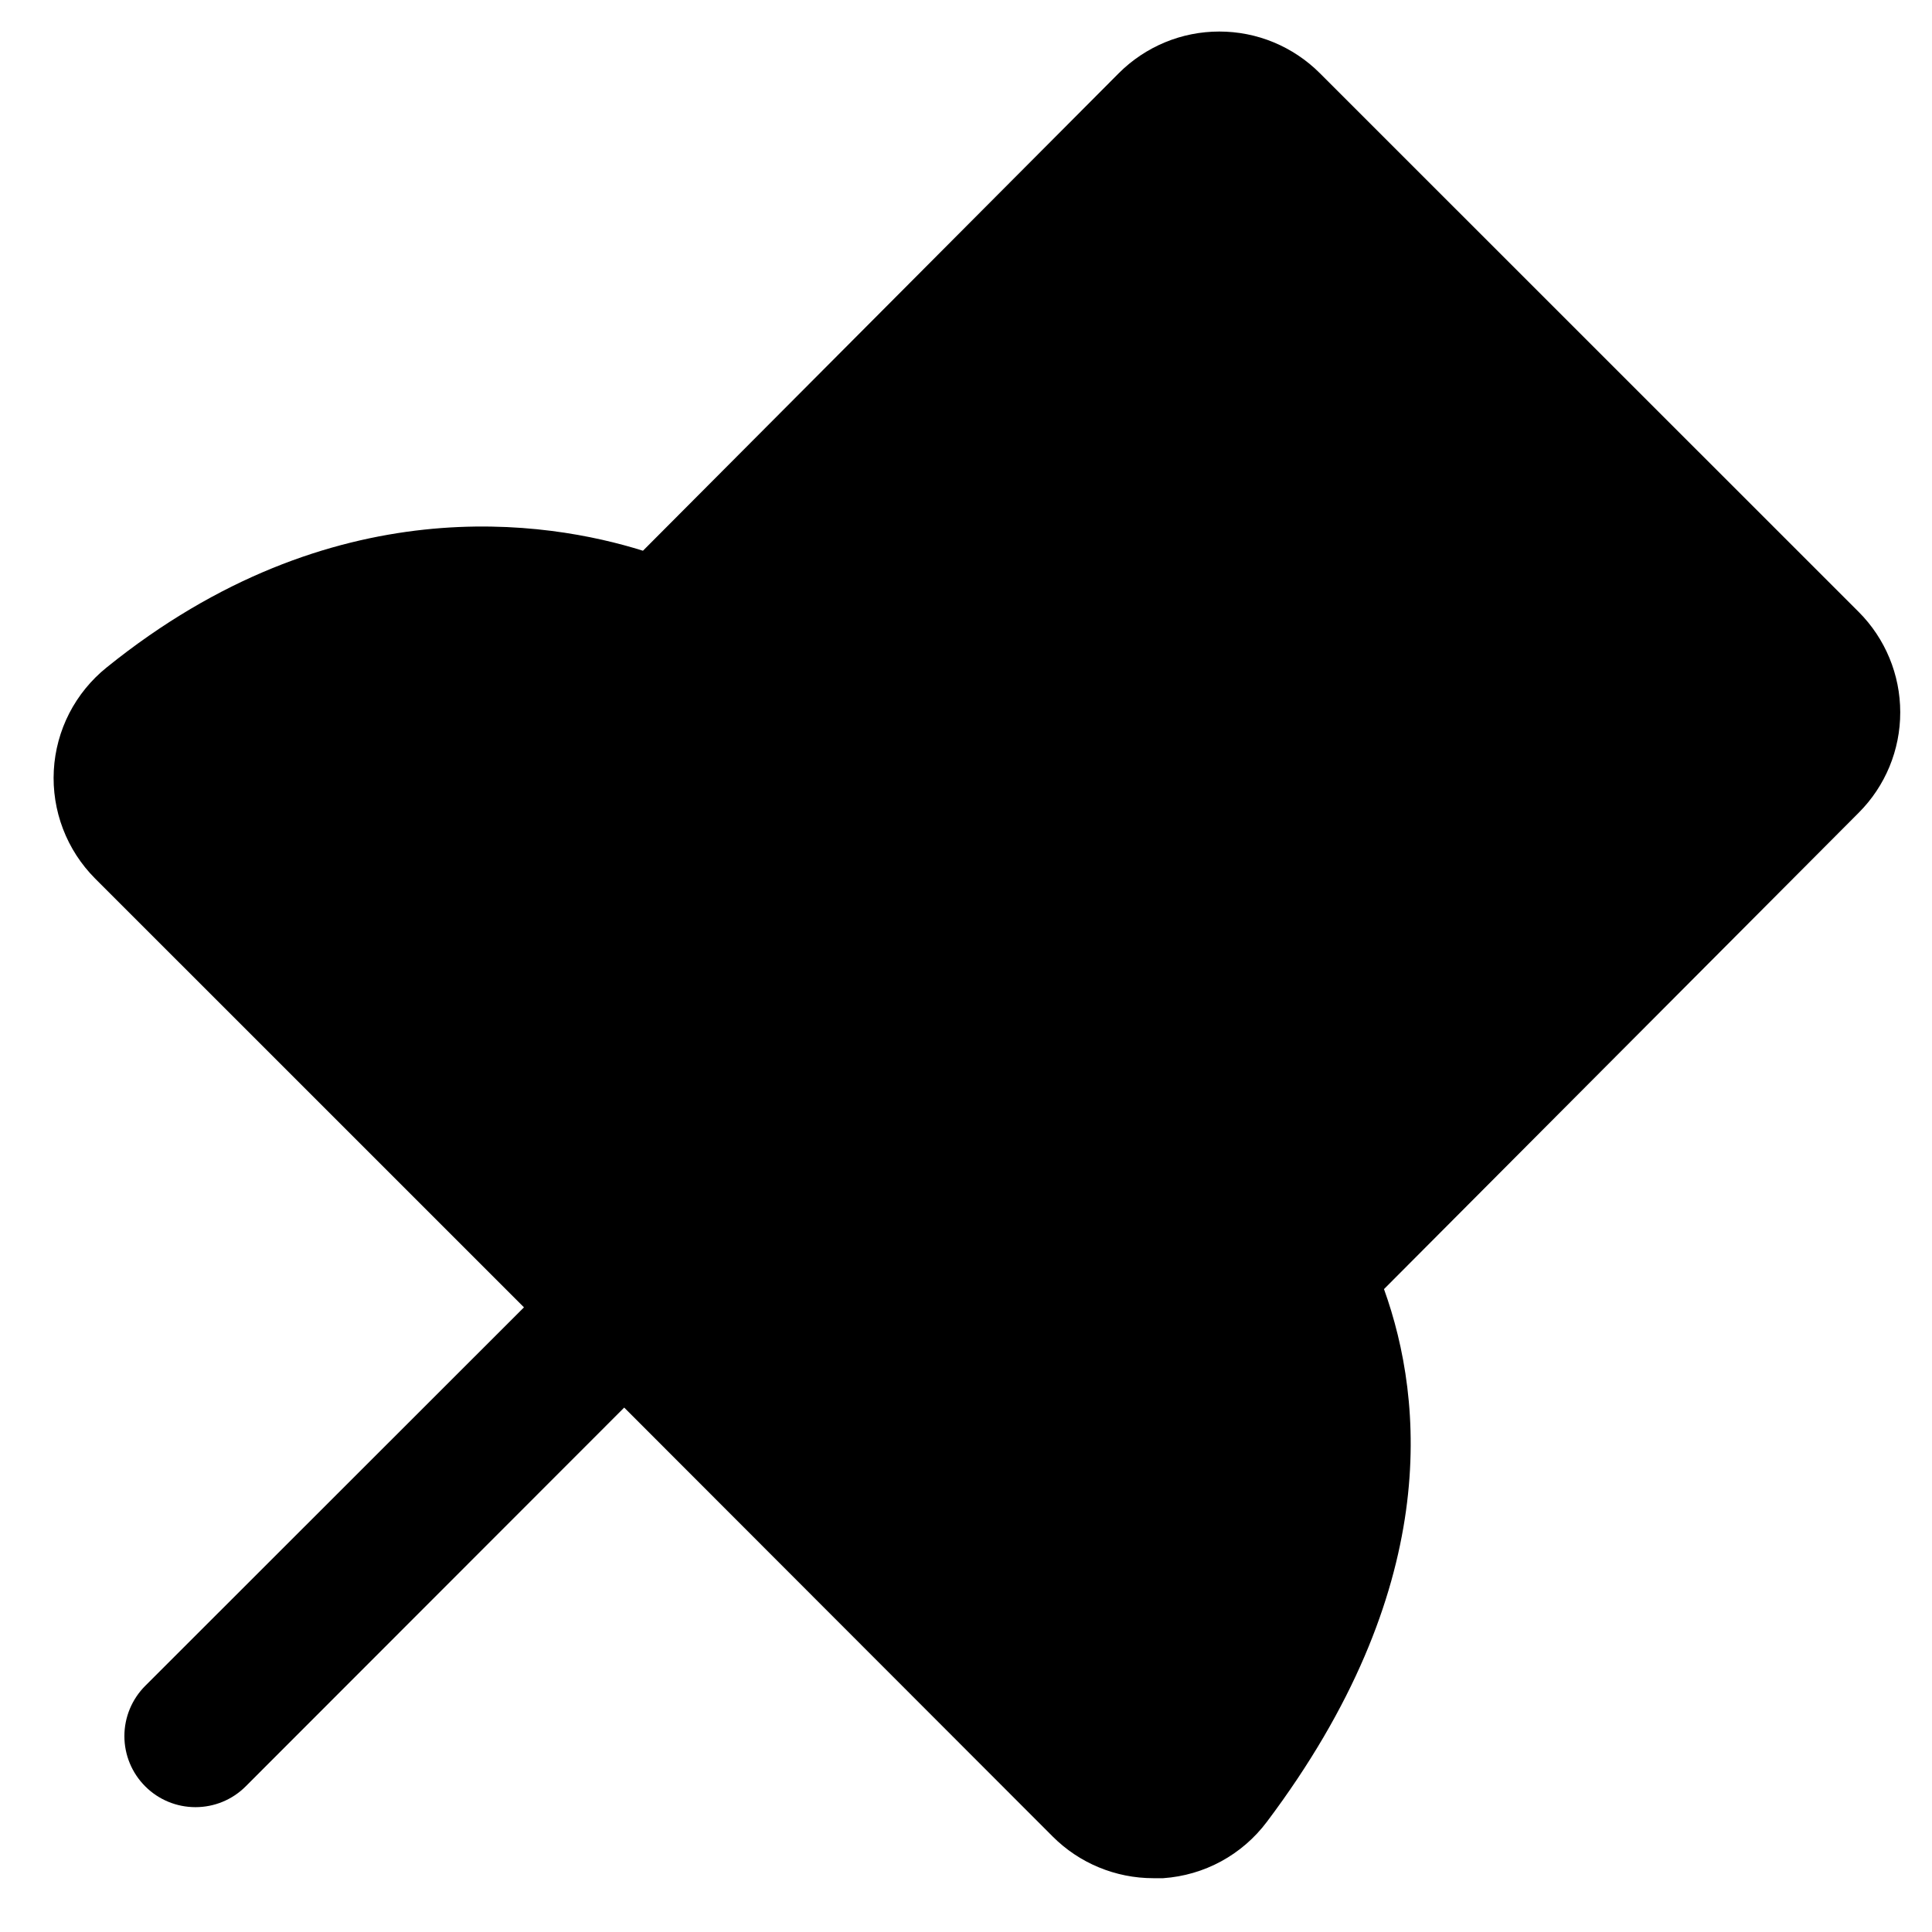
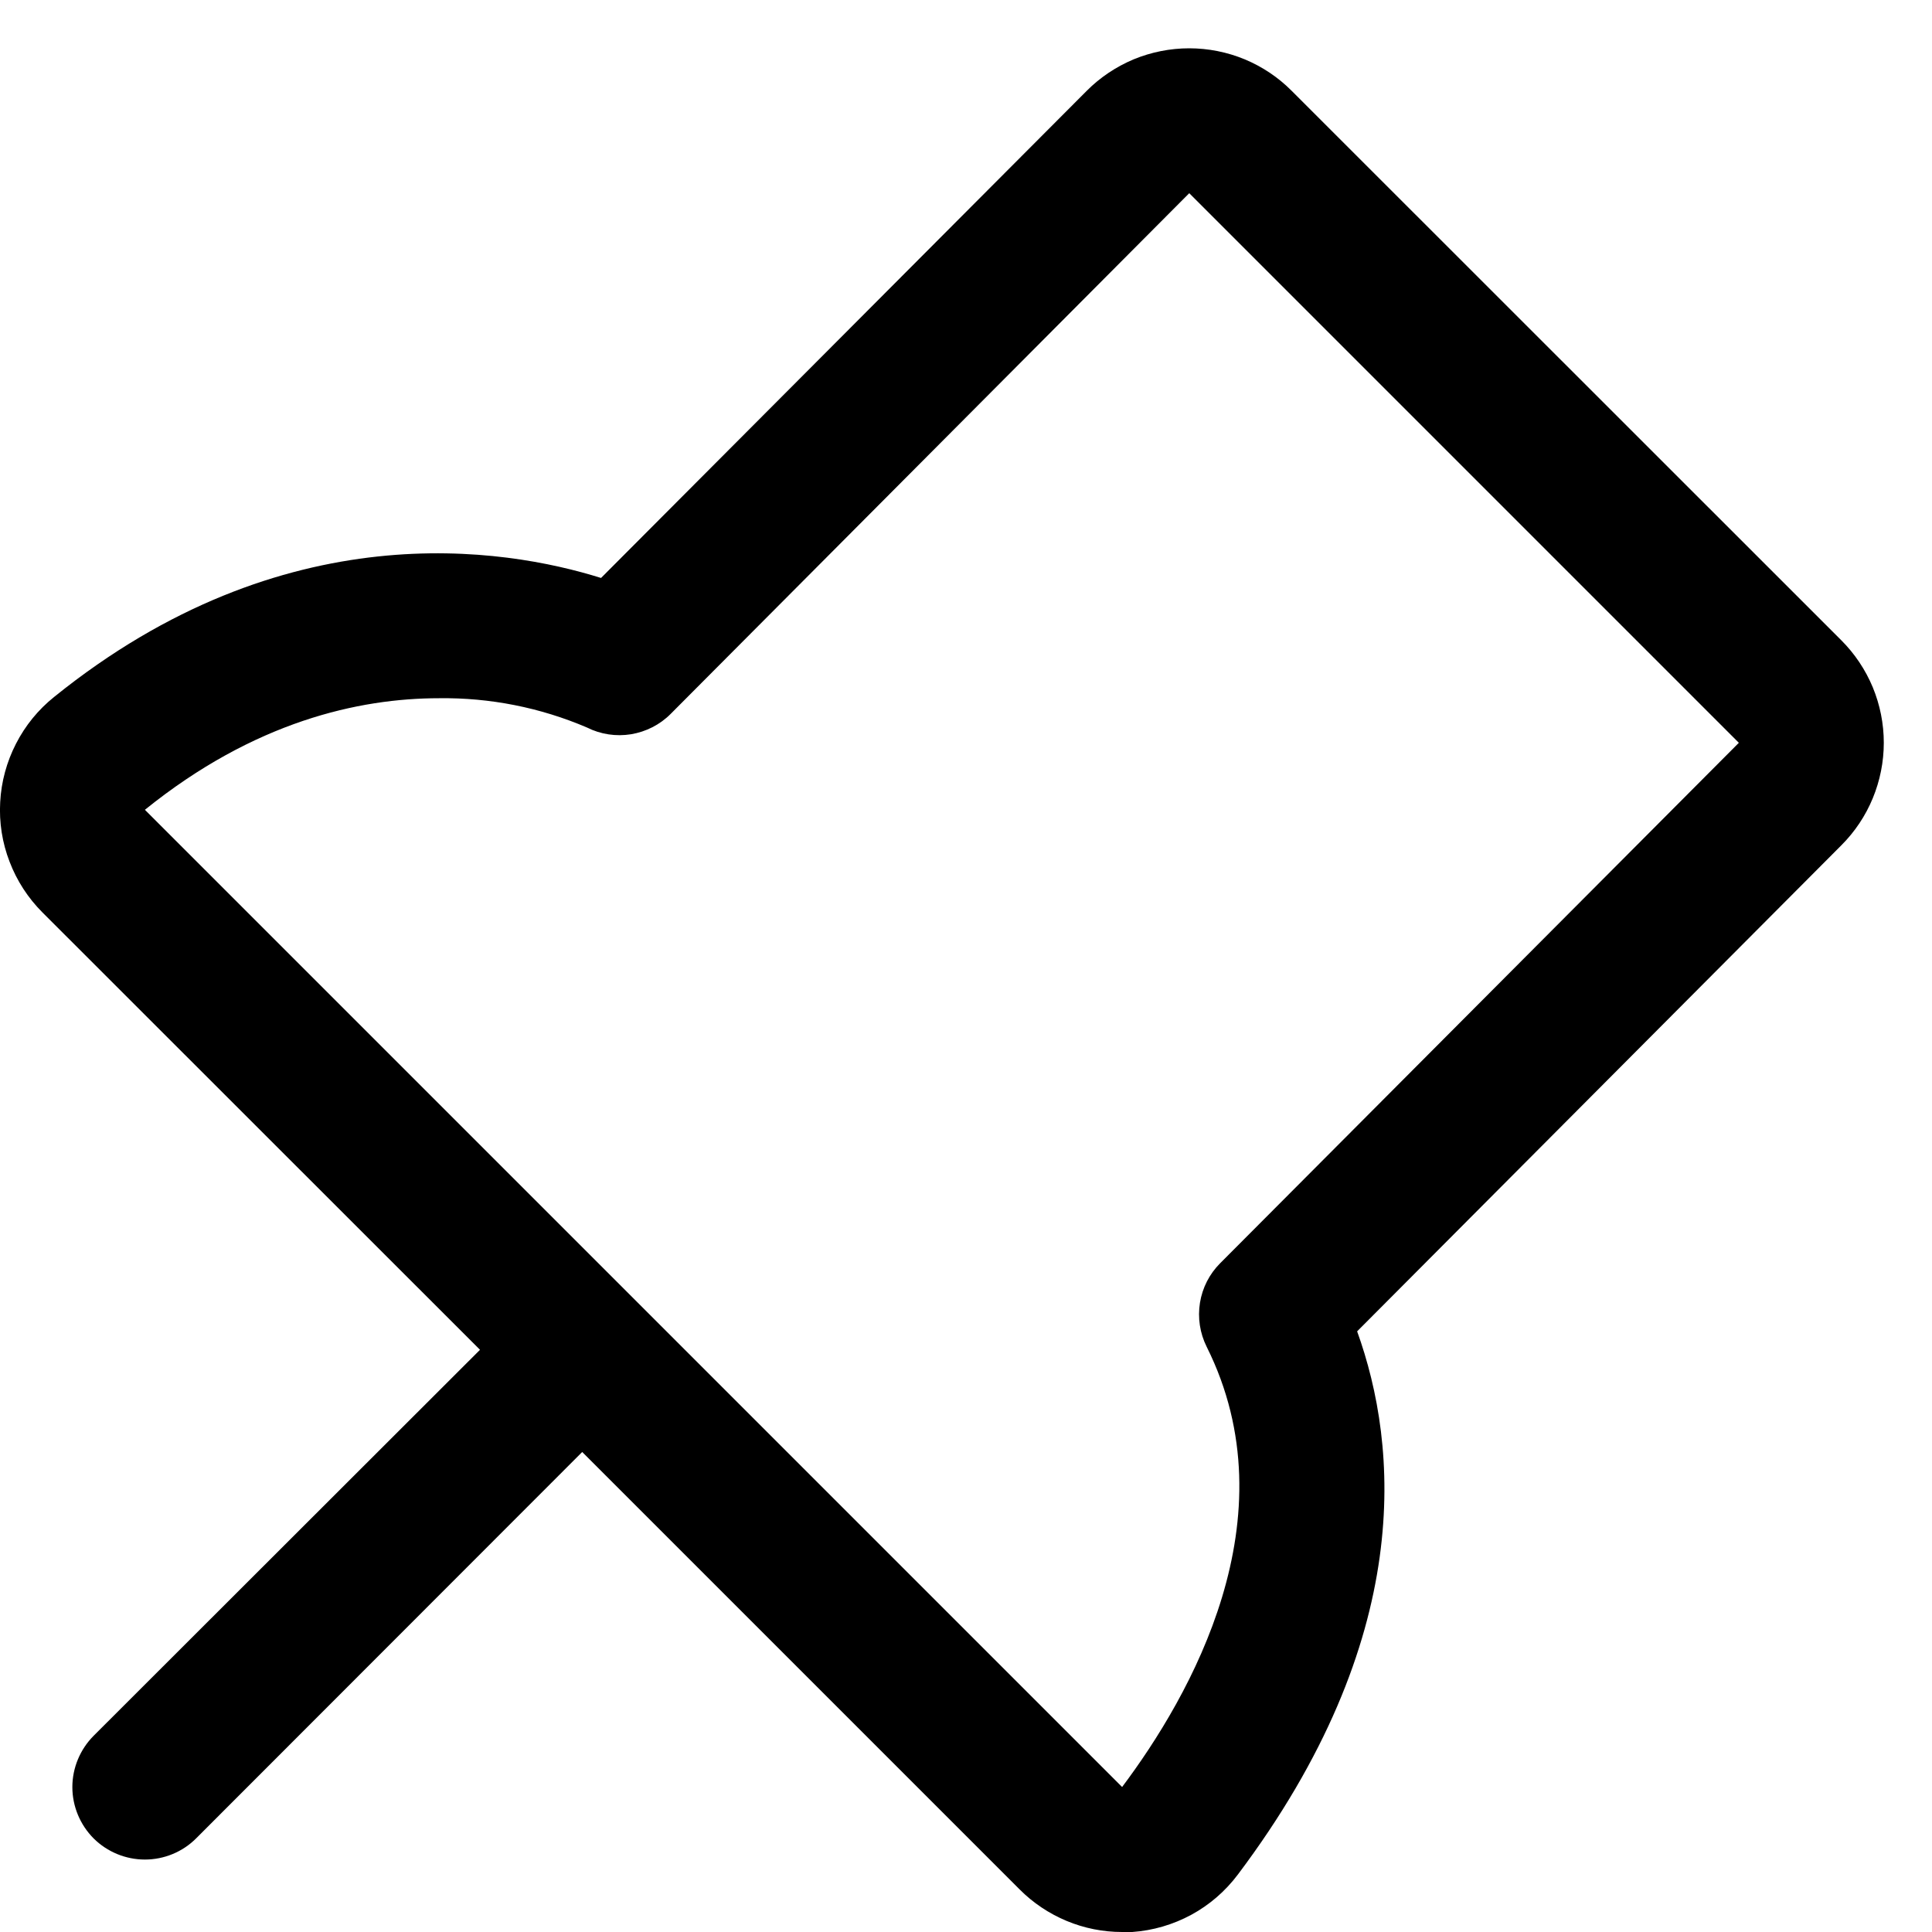
- <svg xmlns="http://www.w3.org/2000/svg" id="pop-out-icon" width="34" height="34" viewBox="0 0 34 34" fill="inherit">
-   <path d="M32.71 14.303L24.356 22.686C25.068 24.665 25.364 27.981 22.295 32.061C22.08 32.347 21.806 32.585 21.491 32.756C21.177 32.927 20.829 33.028 20.471 33.053C20.412 33.053 20.354 33.053 20.295 33.053C19.966 33.053 19.641 32.988 19.337 32.862C19.034 32.737 18.758 32.552 18.526 32.32L10.985 24.771L4.324 31.437C4.09 31.672 3.772 31.803 3.44 31.803C3.108 31.803 2.79 31.672 2.556 31.437C2.321 31.203 2.189 30.884 2.189 30.553C2.189 30.221 2.321 29.903 2.556 29.668L9.221 23.007L1.674 15.461C1.426 15.212 1.233 14.914 1.108 14.586C0.983 14.259 0.928 13.908 0.947 13.557C0.966 13.207 1.059 12.864 1.219 12.552C1.38 12.24 1.604 11.965 1.878 11.745C5.849 8.54 9.651 9.17 11.315 9.692L19.69 1.287C19.922 1.055 20.198 0.871 20.501 0.745C20.805 0.619 21.13 0.555 21.458 0.555C21.786 0.555 22.112 0.619 22.415 0.745C22.718 0.871 22.994 1.055 23.226 1.287L32.709 10.768C33.178 11.237 33.441 11.873 33.441 12.535C33.442 13.198 33.179 13.834 32.71 14.303Z" fill="inherit" />
+ <svg xmlns="http://www.w3.org/2000/svg" id="pop-out-icon" width="20" height="20" viewBox="0 0 20 20" fill="inherit">
+   <path d="M19.061 6.628L13.371 0.94C13.232 0.8 13.067 0.69 12.885 0.614C12.703 0.539 12.508 0.5 12.311 0.5C12.114 0.5 11.918 0.539 11.736 0.614C11.555 0.69 11.389 0.8 11.25 0.94L6.222 5.983C5.223 5.67 2.941 5.293 0.56 7.215C0.395 7.347 0.261 7.512 0.165 7.7C0.069 7.887 0.013 8.093 0.002 8.303C-0.01 8.513 0.023 8.724 0.099 8.92C0.174 9.117 0.29 9.296 0.439 9.445L4.969 13.973L0.969 17.969C0.829 18.11 0.749 18.301 0.749 18.5C0.749 18.699 0.829 18.89 0.969 19.031C1.11 19.171 1.301 19.25 1.5 19.25C1.699 19.25 1.89 19.171 2.03 19.031L6.027 15.031L10.554 19.558C10.693 19.698 10.859 19.809 11.041 19.885C11.223 19.961 11.418 20 11.616 20H11.721C11.935 19.985 12.143 19.924 12.332 19.822C12.52 19.72 12.684 19.578 12.813 19.407C14.654 16.96 14.477 14.97 14.049 13.782L19.062 8.75C19.201 8.611 19.312 8.445 19.387 8.263C19.462 8.081 19.501 7.886 19.501 7.689C19.501 7.492 19.462 7.297 19.387 7.115C19.311 6.933 19.201 6.768 19.061 6.628ZM18 7.69L12.631 13.077C12.52 13.188 12.447 13.331 12.422 13.486C12.397 13.641 12.421 13.8 12.491 13.941C13.378 15.716 12.322 17.559 11.616 18.499L1.5 8.383C2.632 7.469 3.716 7.228 4.545 7.228C5.071 7.221 5.592 7.324 6.076 7.531C6.217 7.602 6.377 7.626 6.532 7.601C6.688 7.575 6.832 7.502 6.943 7.39L12.311 2L18 7.689V7.69Z" fill="inherit" />
</svg>
